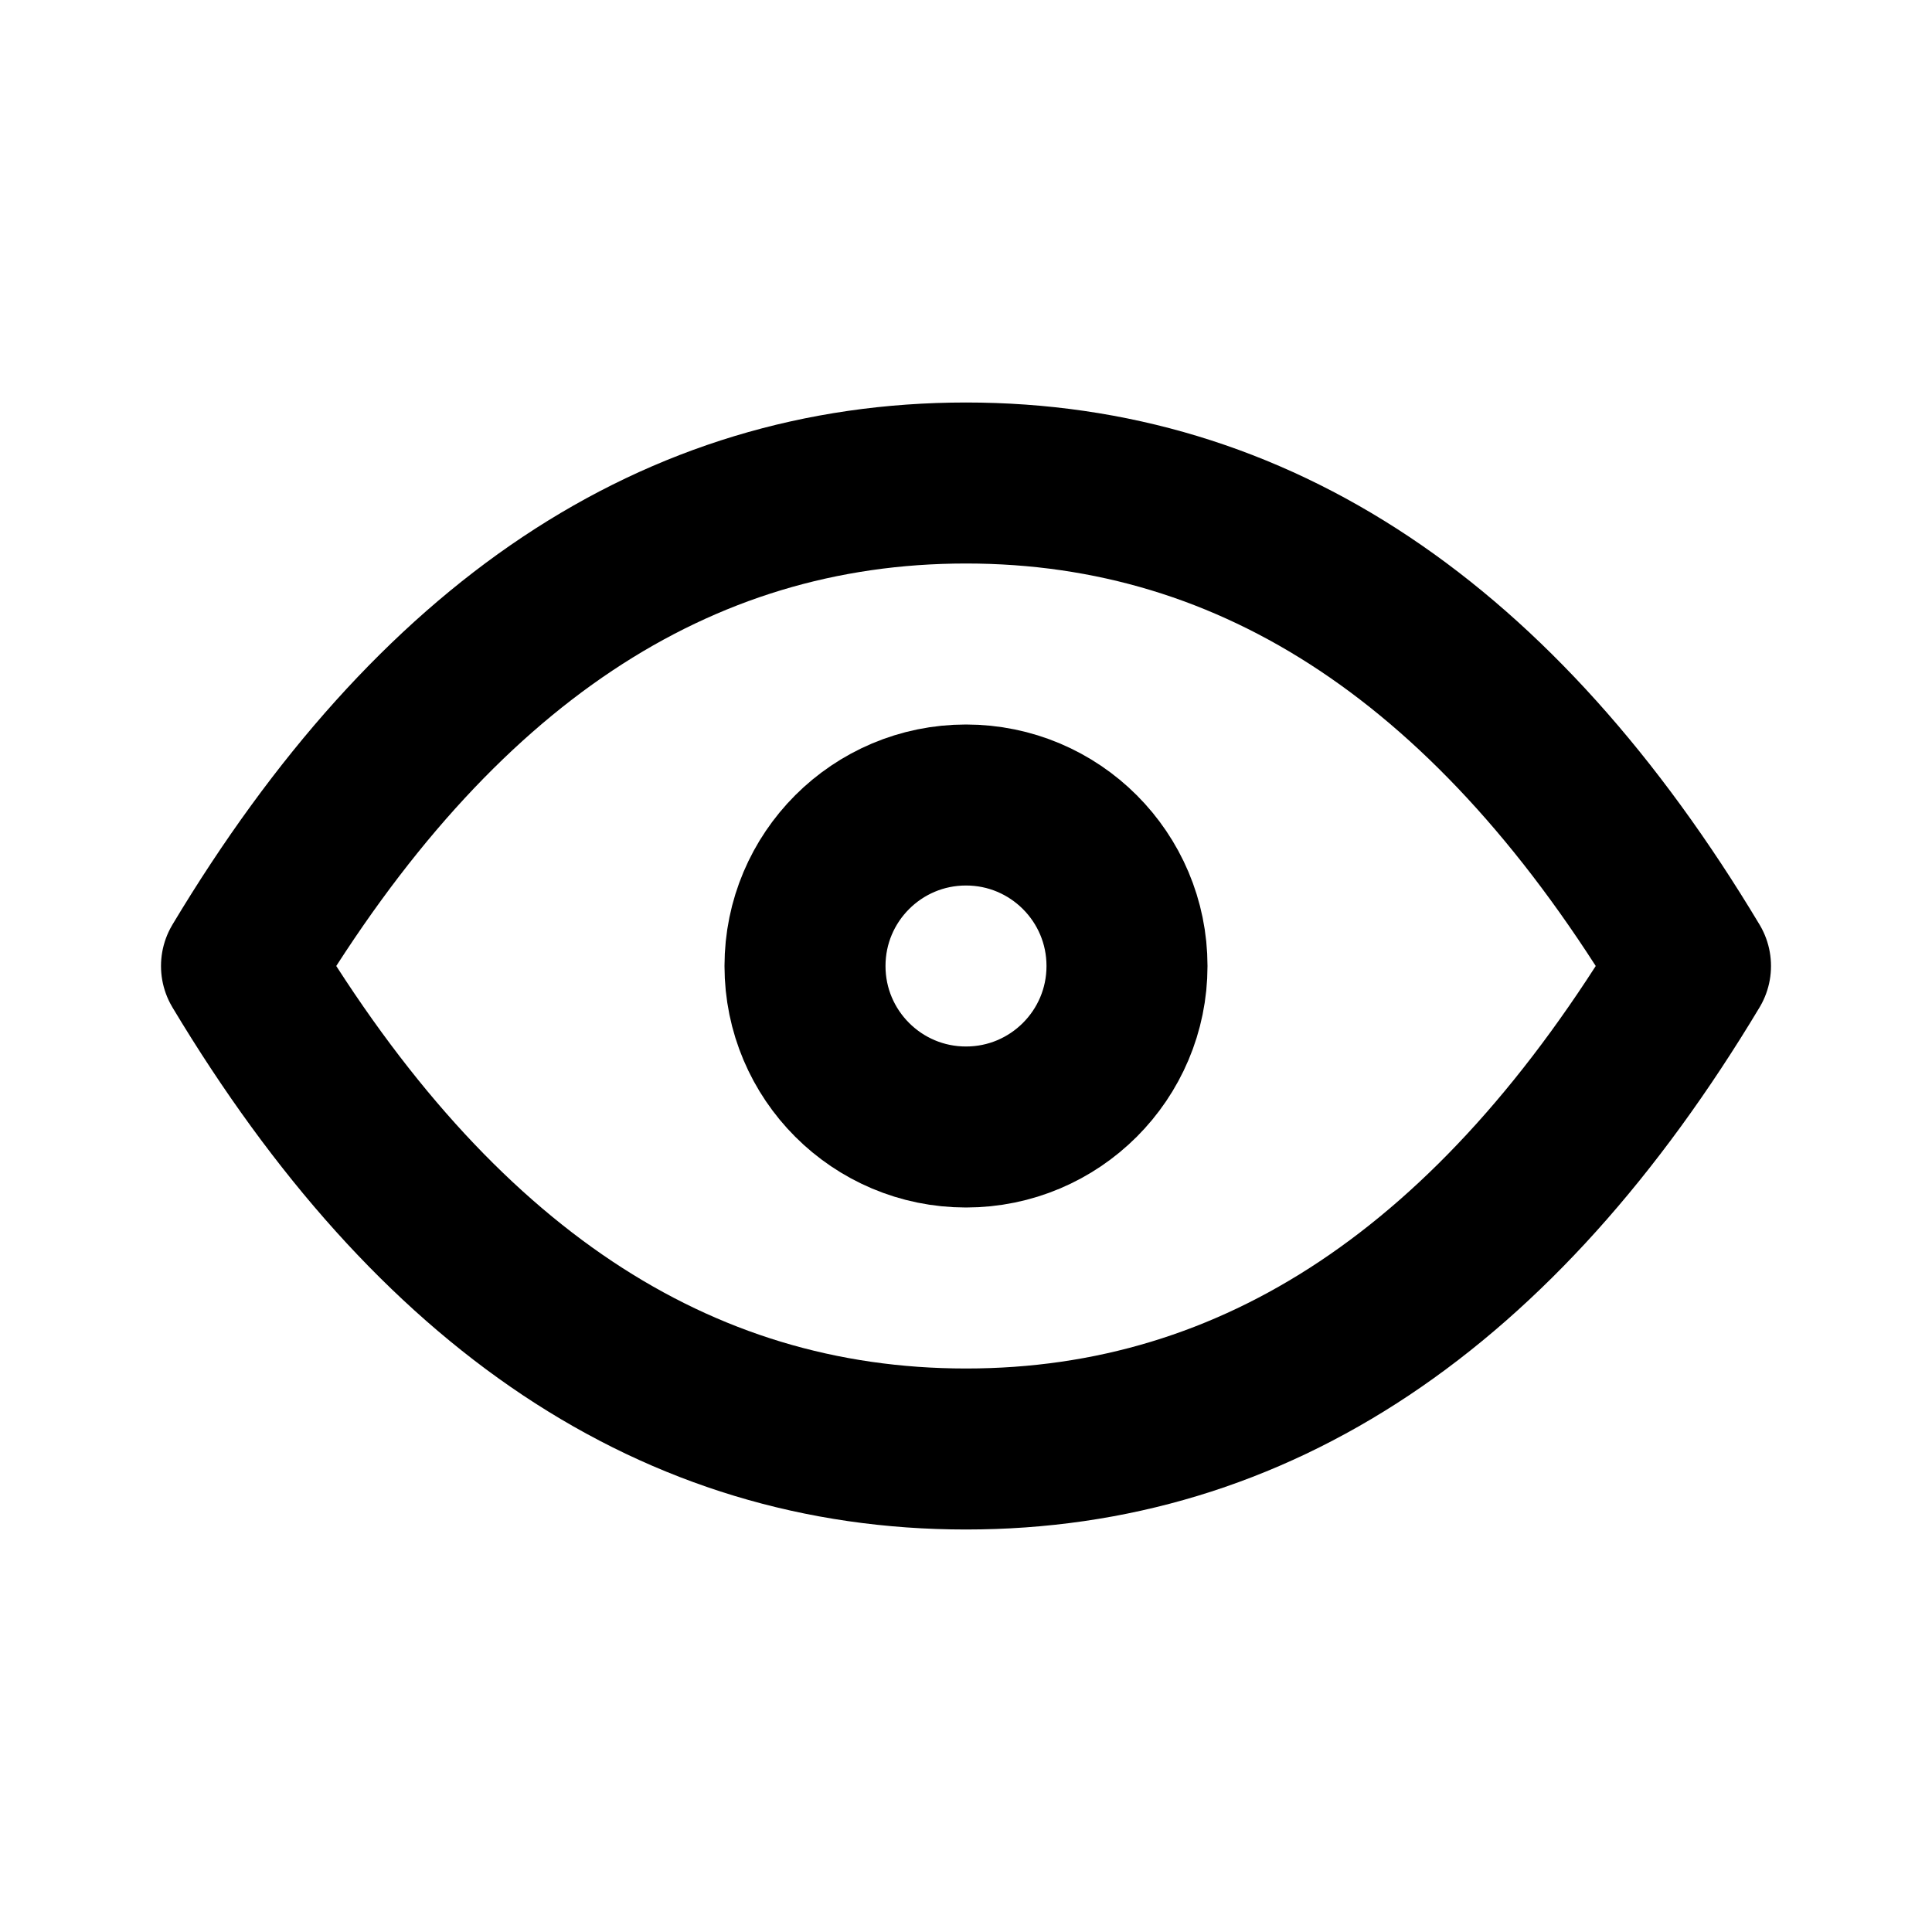
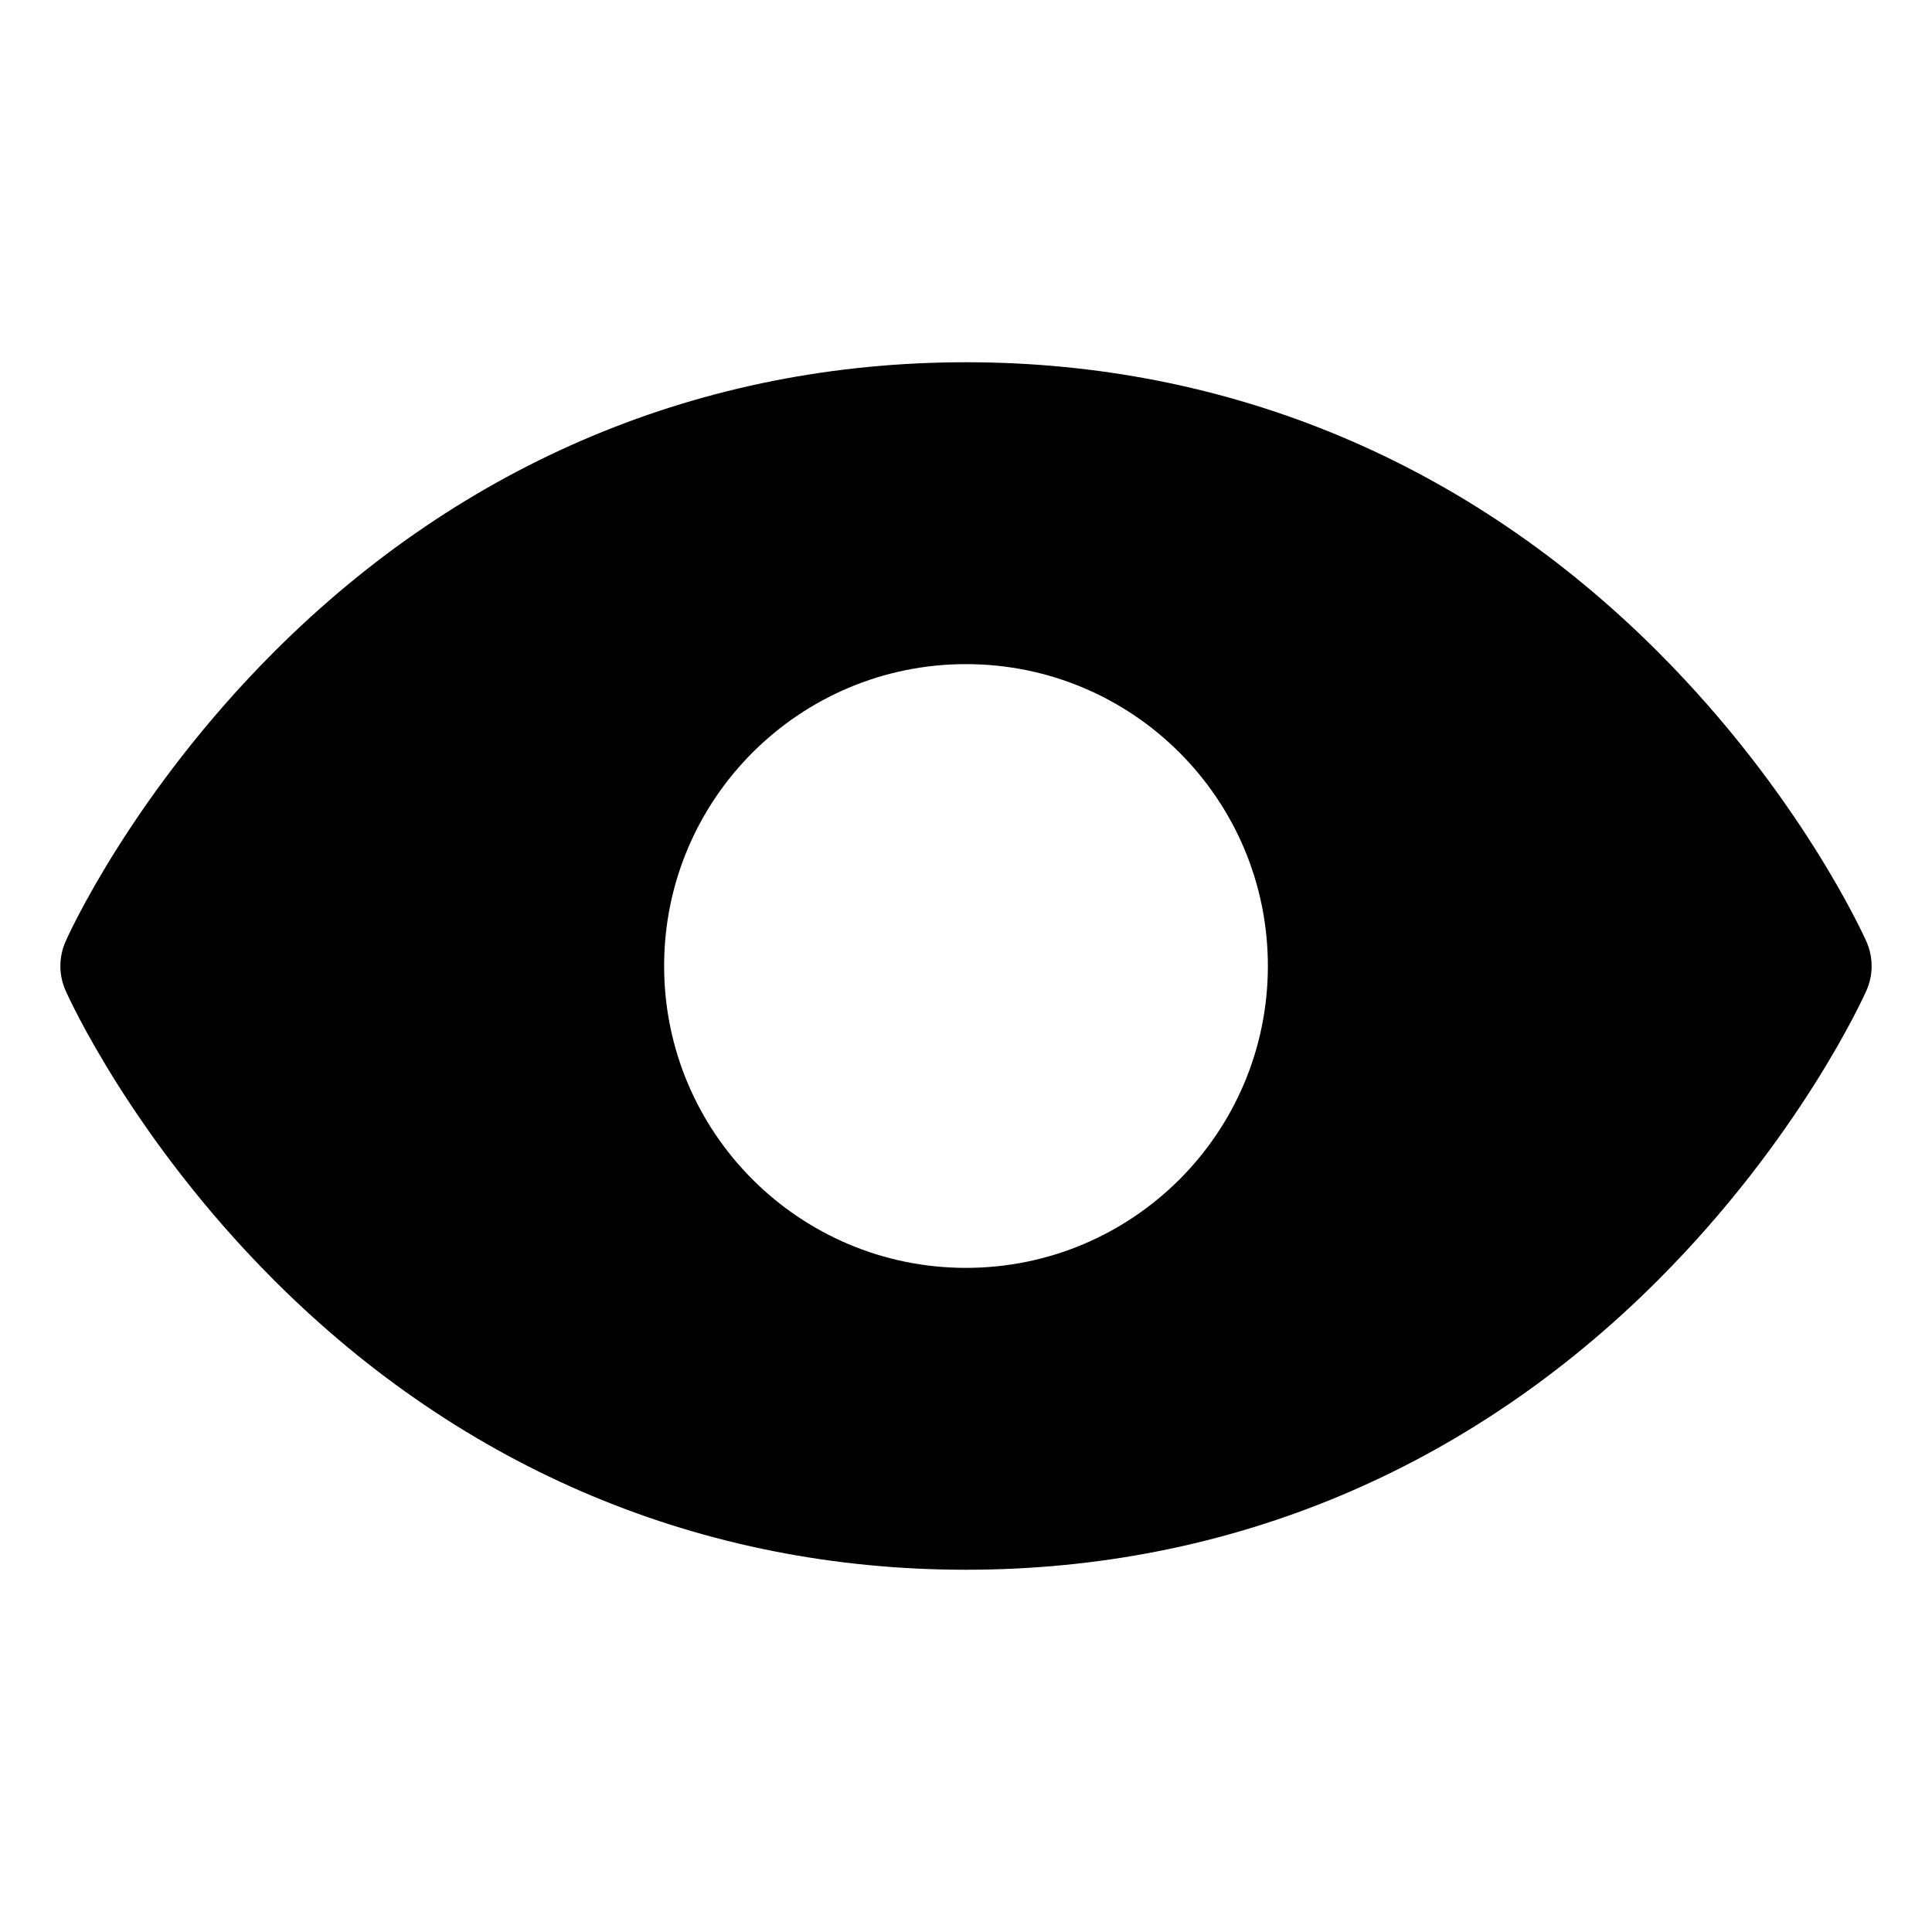
- <svg xmlns="http://www.w3.org/2000/svg" width="24" height="24" viewBox="0 0 24 24" fill="none" stroke="currentColor" stroke-width="2" stroke-linecap="round" stroke-linejoin="round">
-   <path d="M10 12a2 2 0 1 0 4 0a2 2 0 0 0 -4 0" />
-   <path d="M21 12c-2.4 4 -5.4 6 -9 6c-3.6 0 -6.6 -2 -9 -6c2.4 -4 5.4 -6 9 -6c3.6 0 6.6 2 9 6" />
+ <svg xmlns="http://www.w3.org/2000/svg" viewBox="0 0 256 256" fill="currentColor">
+   <path d="M247.31,124.76c-.35-.79-8.82-19.58-27.65-38.41C194.57,61.26,162.88,48,128,48S61.43,61.26,36.34,86.35C17.51,105.18,9,124,8.69,124.76a8,8,0,0,0,0,6.5c.35.79,8.82,19.57,27.65,38.4C61.43,194.74,93.12,208,128,208s66.57-13.26,91.66-38.34c18.83-18.83,27.3-37.61,27.65-38.4A8,8,0,0,0,247.31,124.76ZM128,168a40,40,0,1,1,40-40A40,40,0,0,1,128,168Z" />
</svg>
